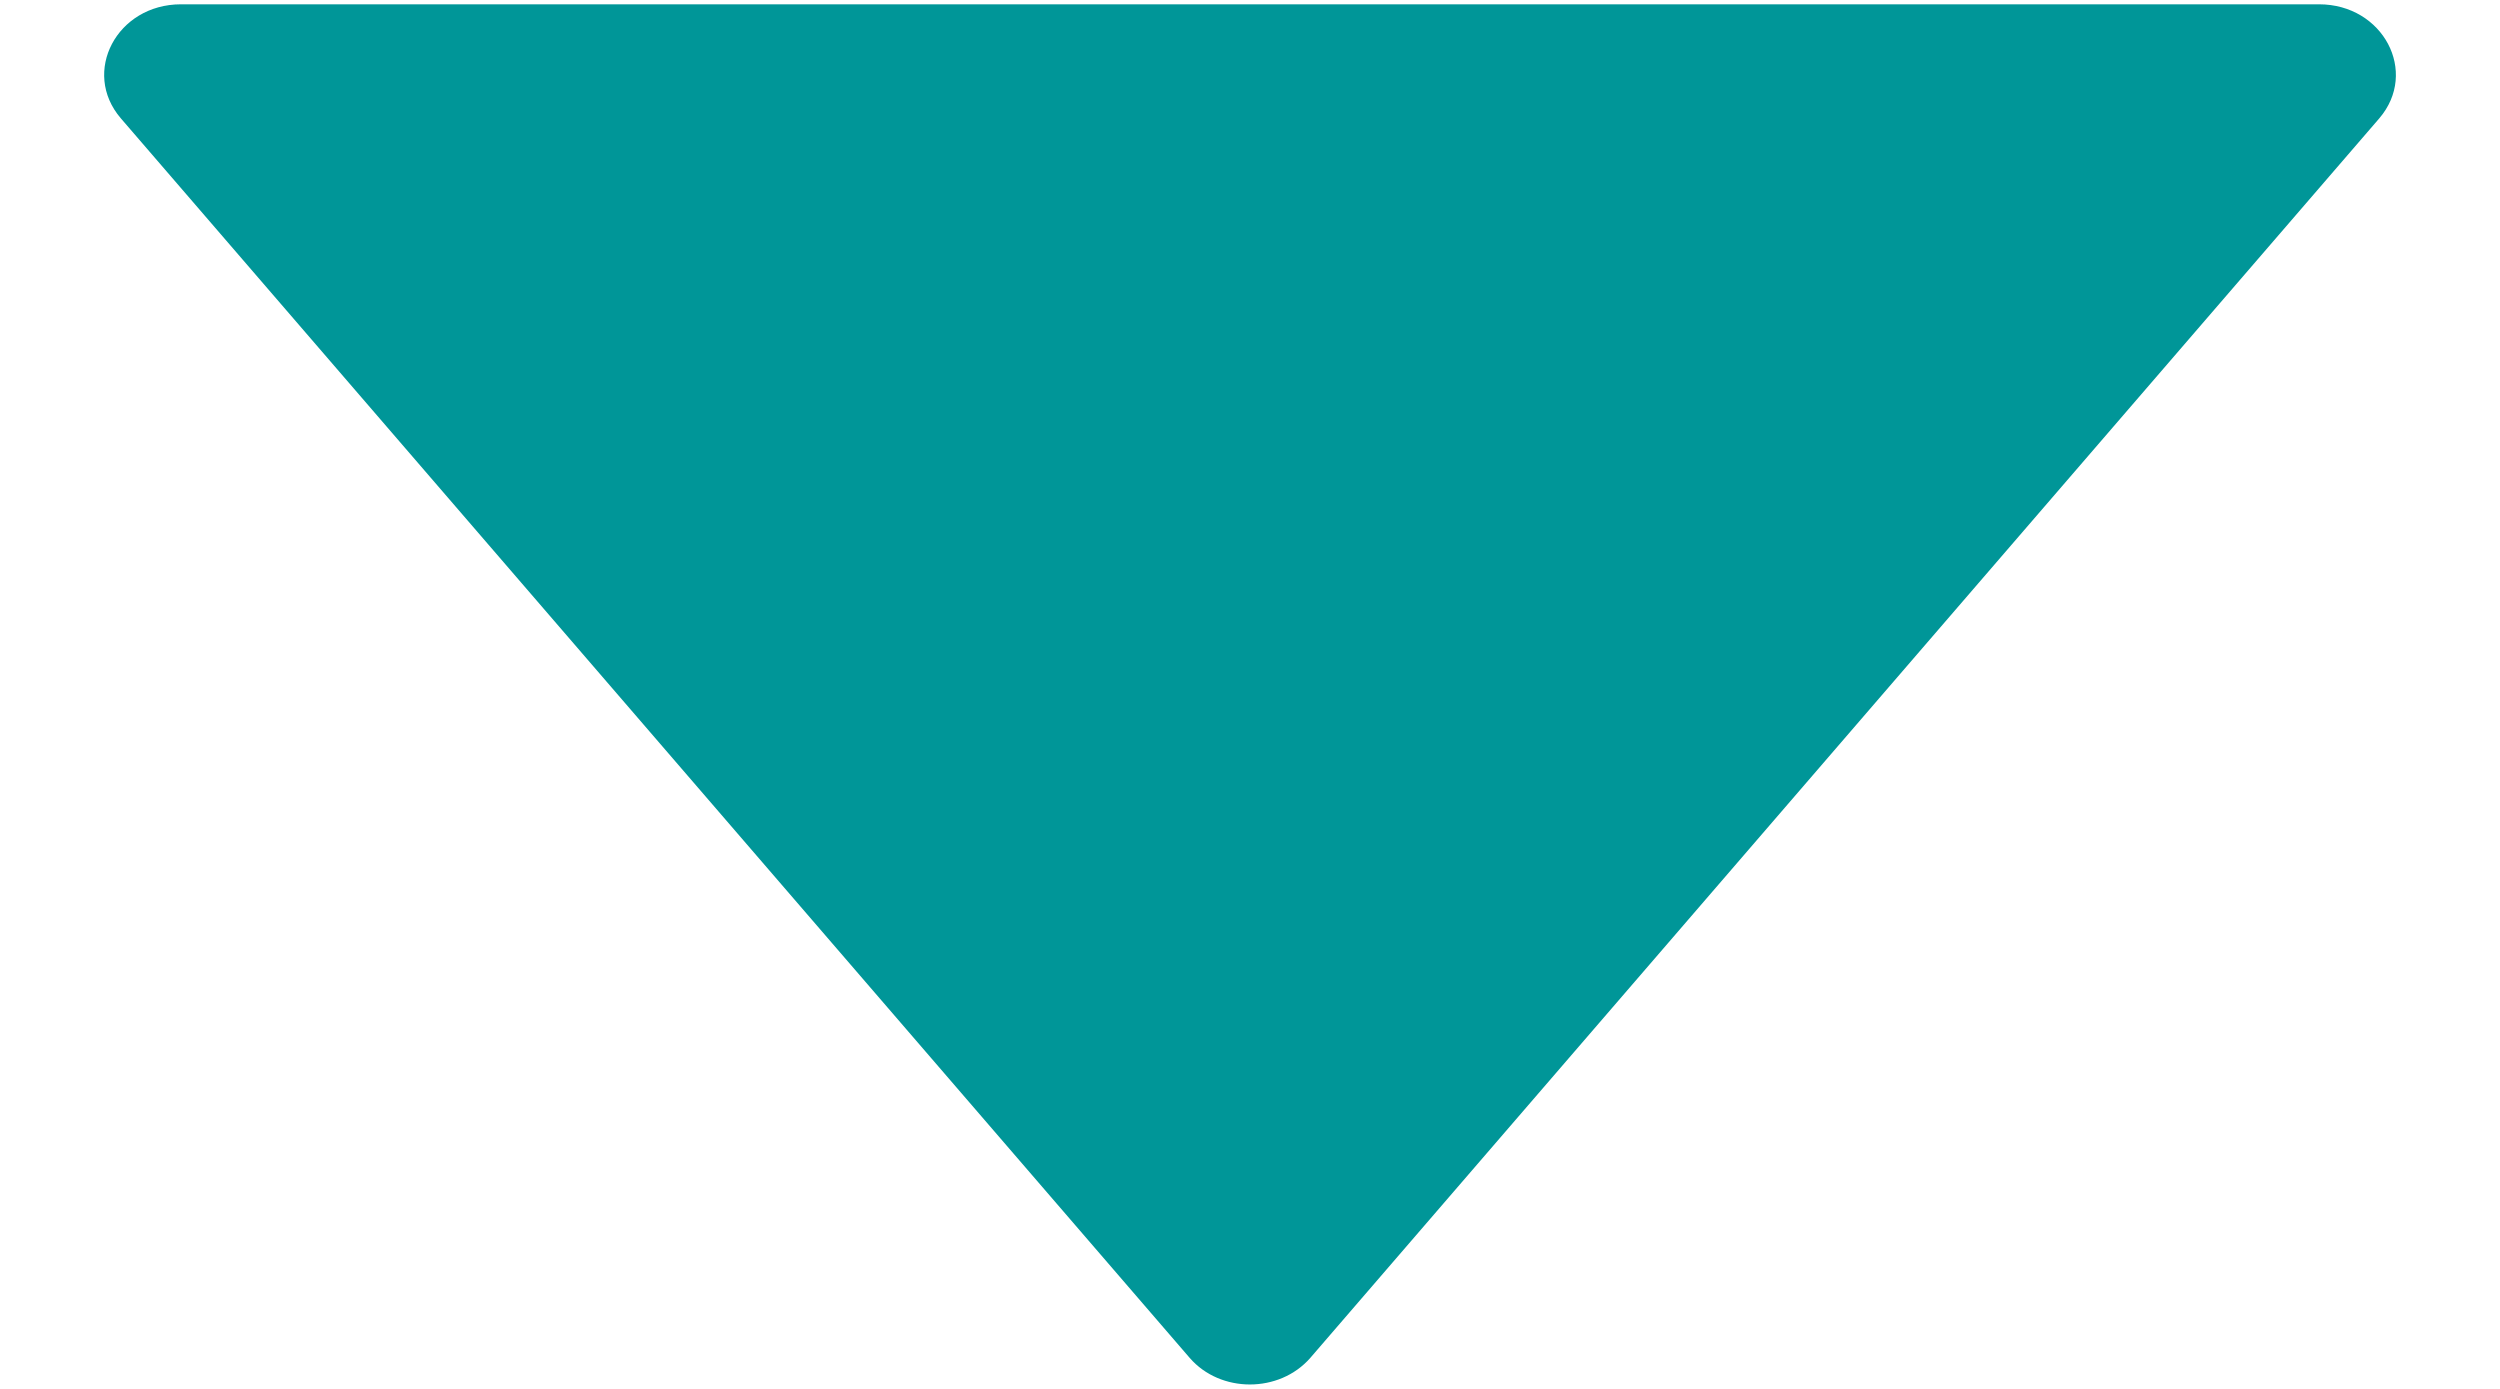
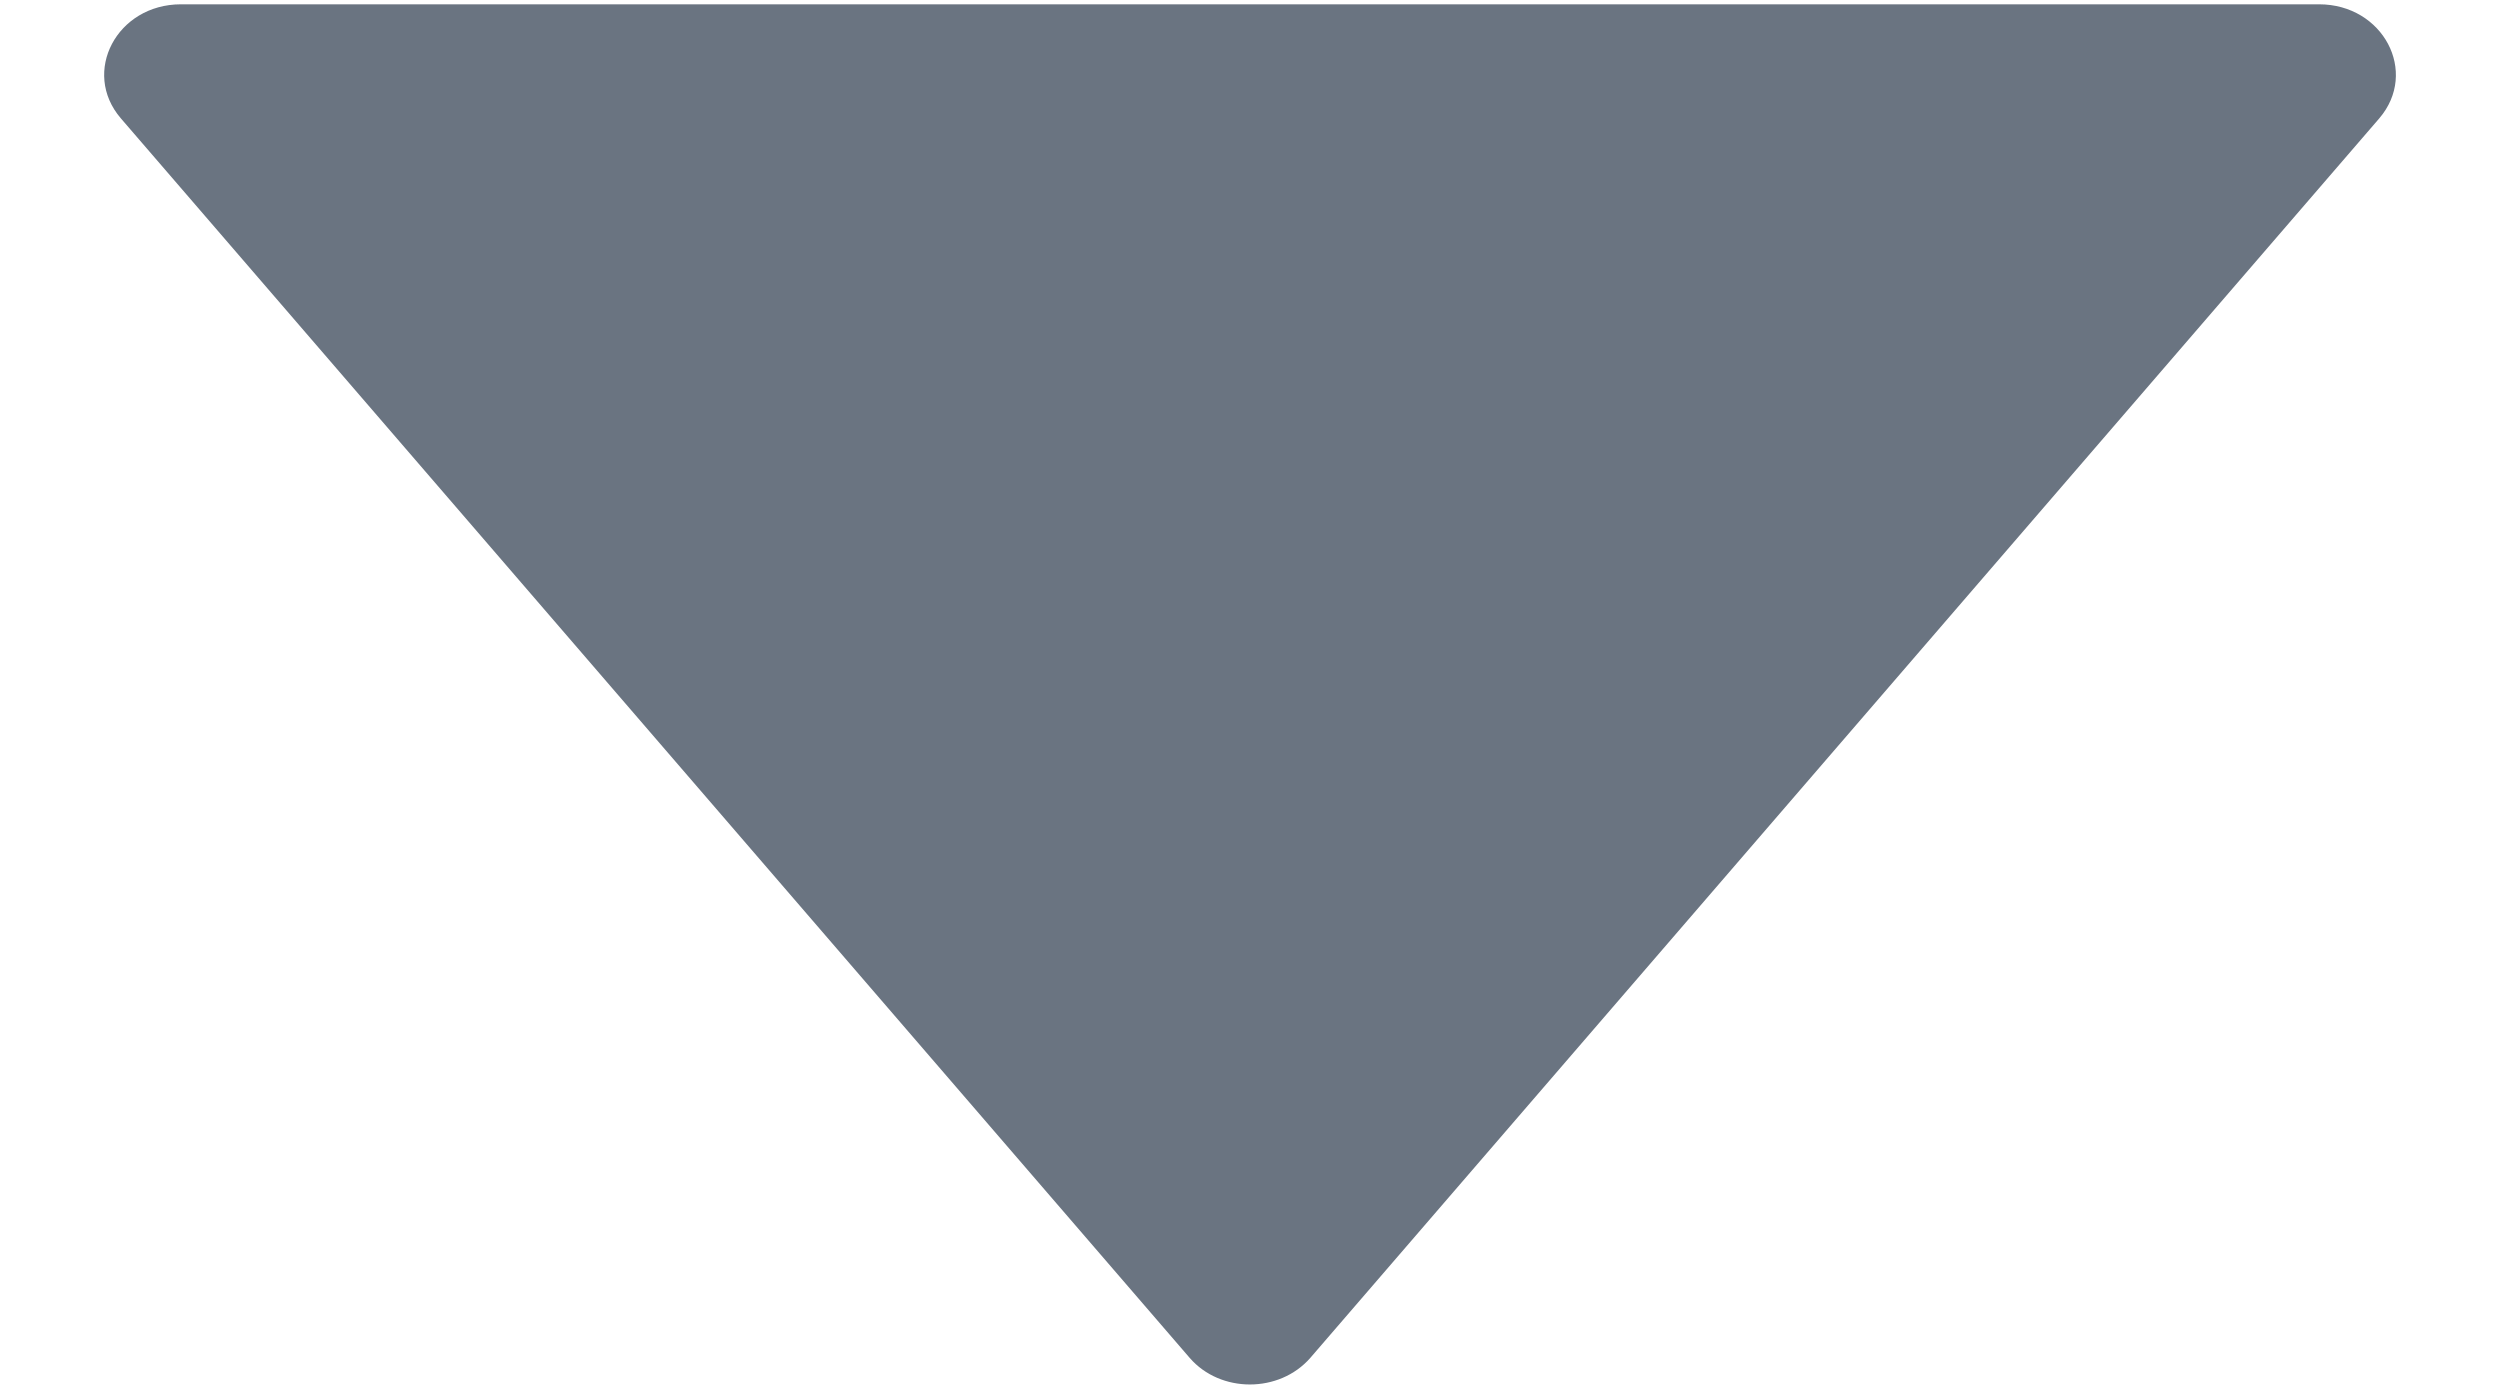
<svg xmlns="http://www.w3.org/2000/svg" width="18" height="10" viewBox="0 0 18 10" fill="none">
-   <path d="M0.87 0.852L8.566 9.777C8.787 10.032 9.211 10.032 9.434 9.777L17.131 0.852C17.416 0.519 17.159 0.031 16.697 0.031L1.303 0.031C0.841 0.031 0.584 0.519 0.87 0.852Z" fill="#009698" />
+   <path d="M0.87 0.852L8.566 9.777C8.787 10.032 9.211 10.032 9.434 9.777L17.131 0.852C17.416 0.519 17.159 0.031 16.697 0.031L1.303 0.031C0.841 0.031 0.584 0.519 0.87 0.852Z" fill="#6A7481" />
</svg>
